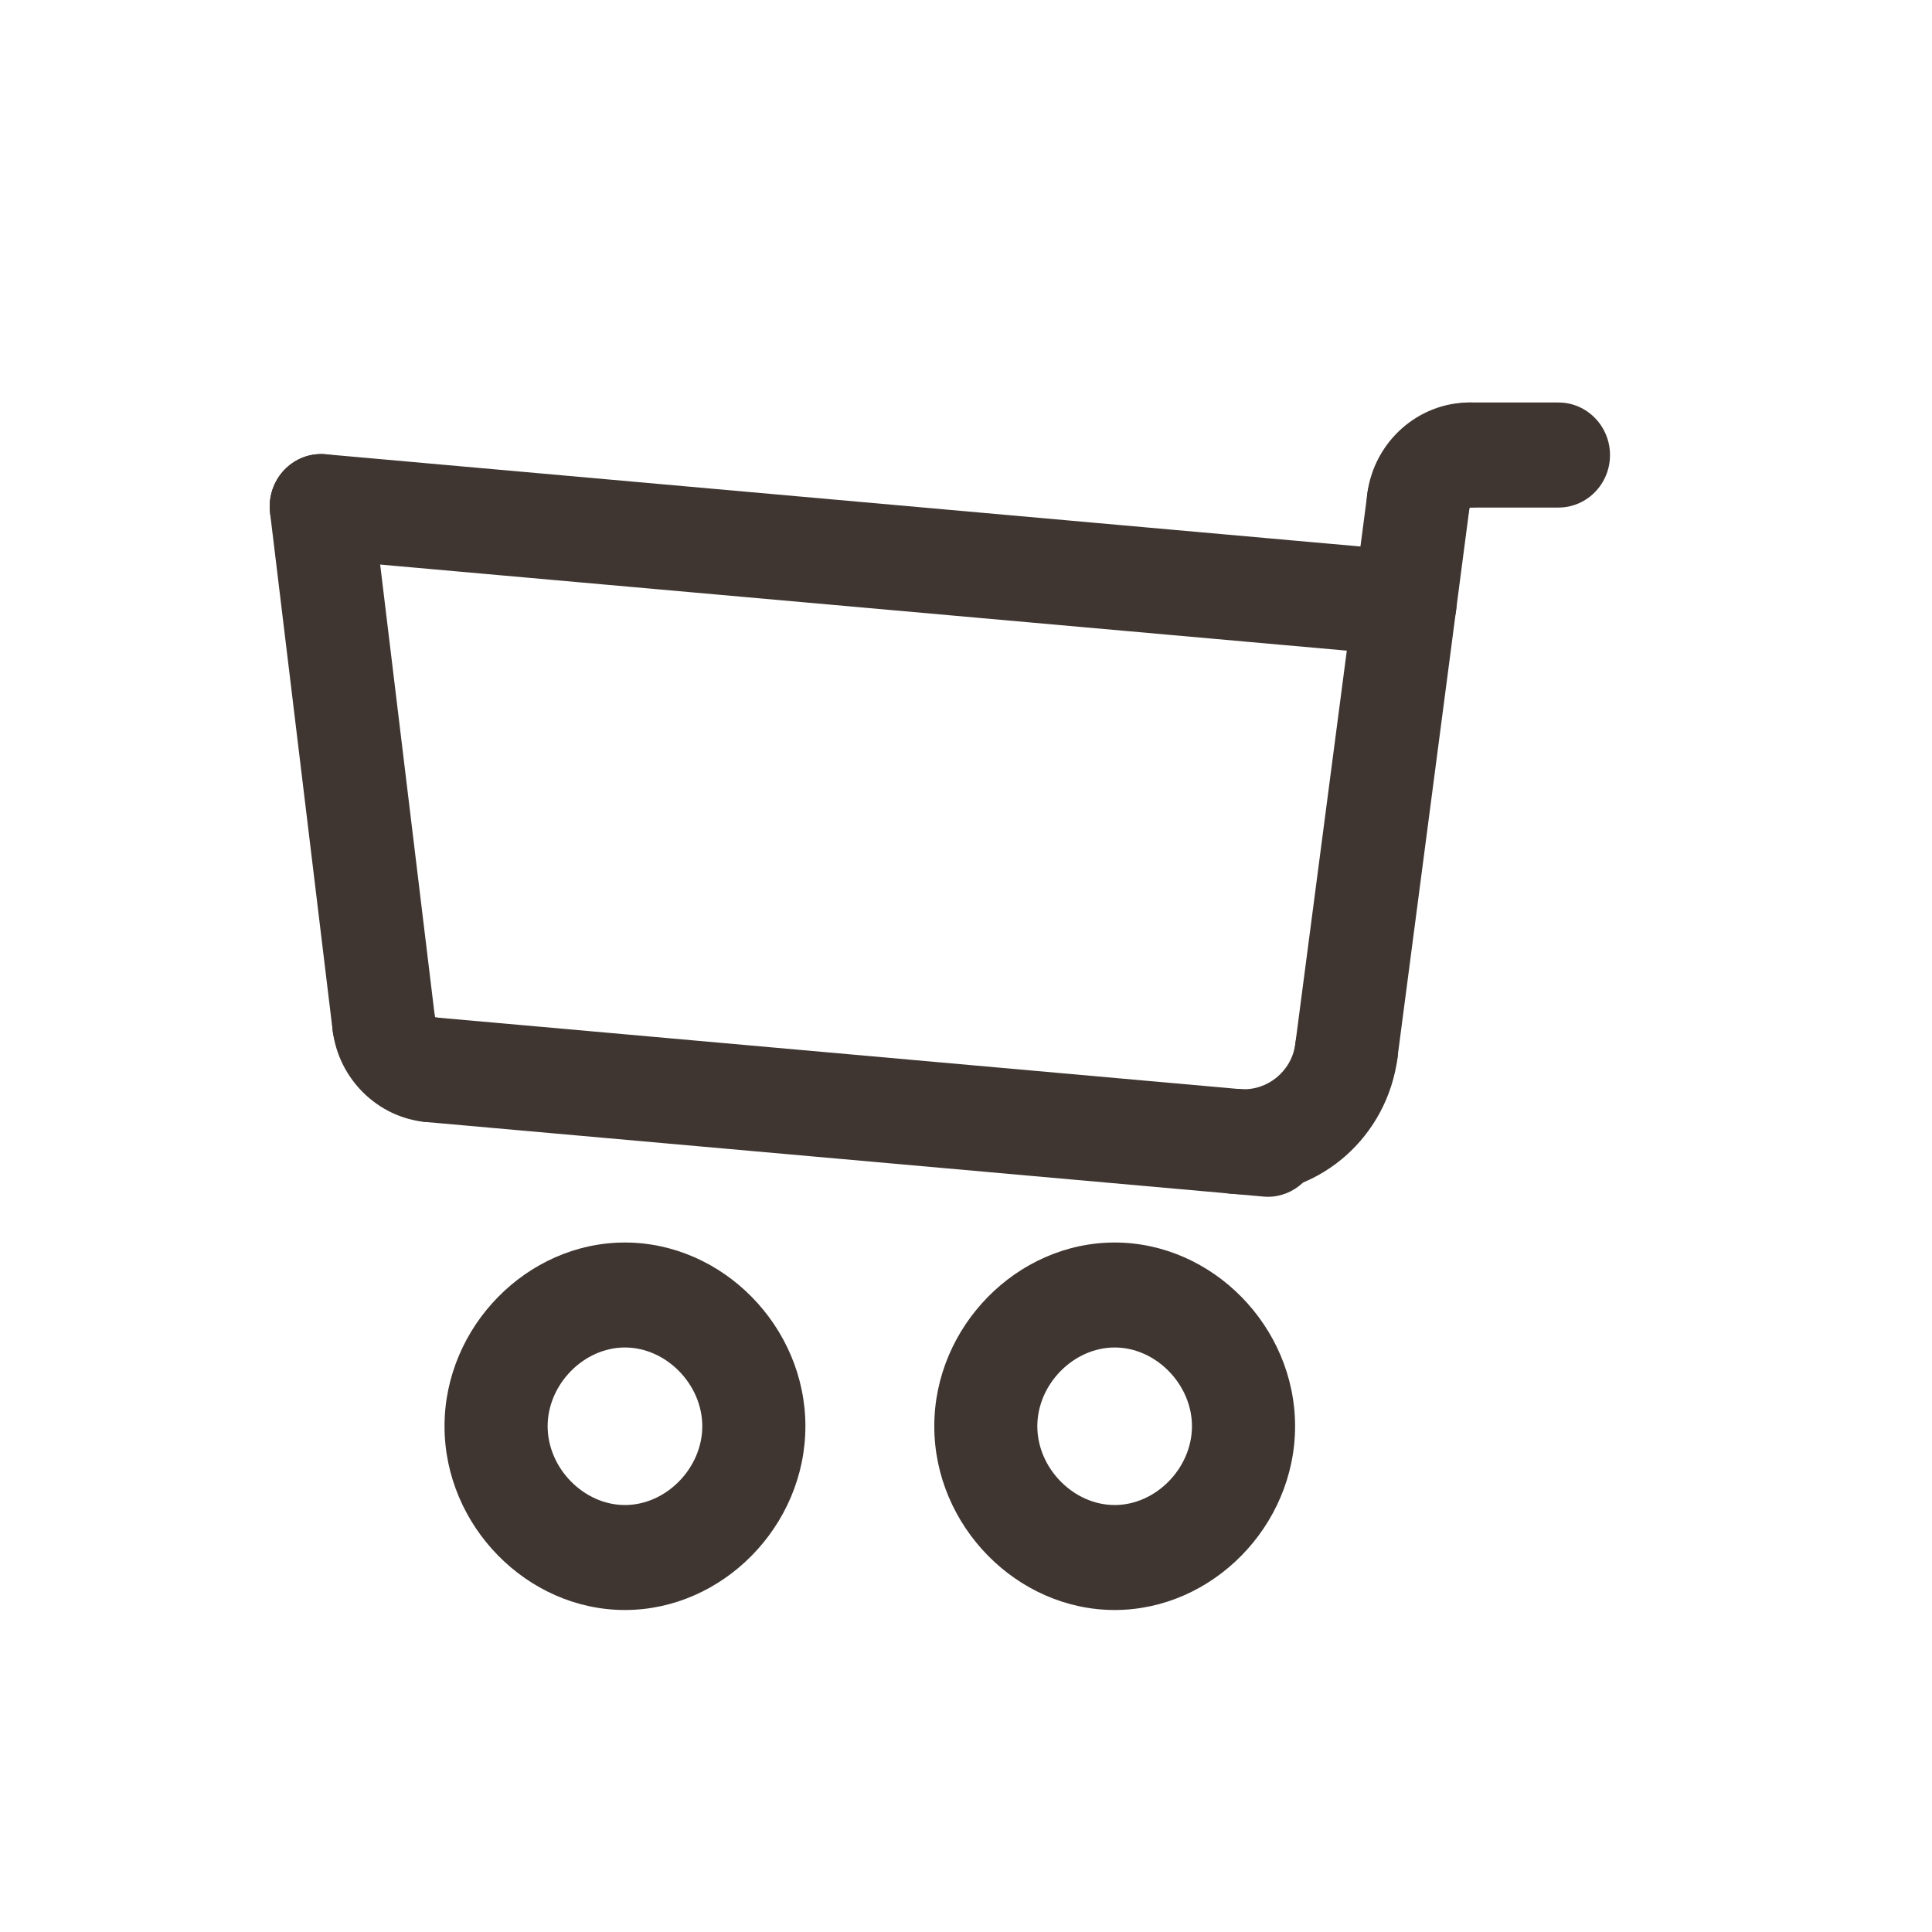
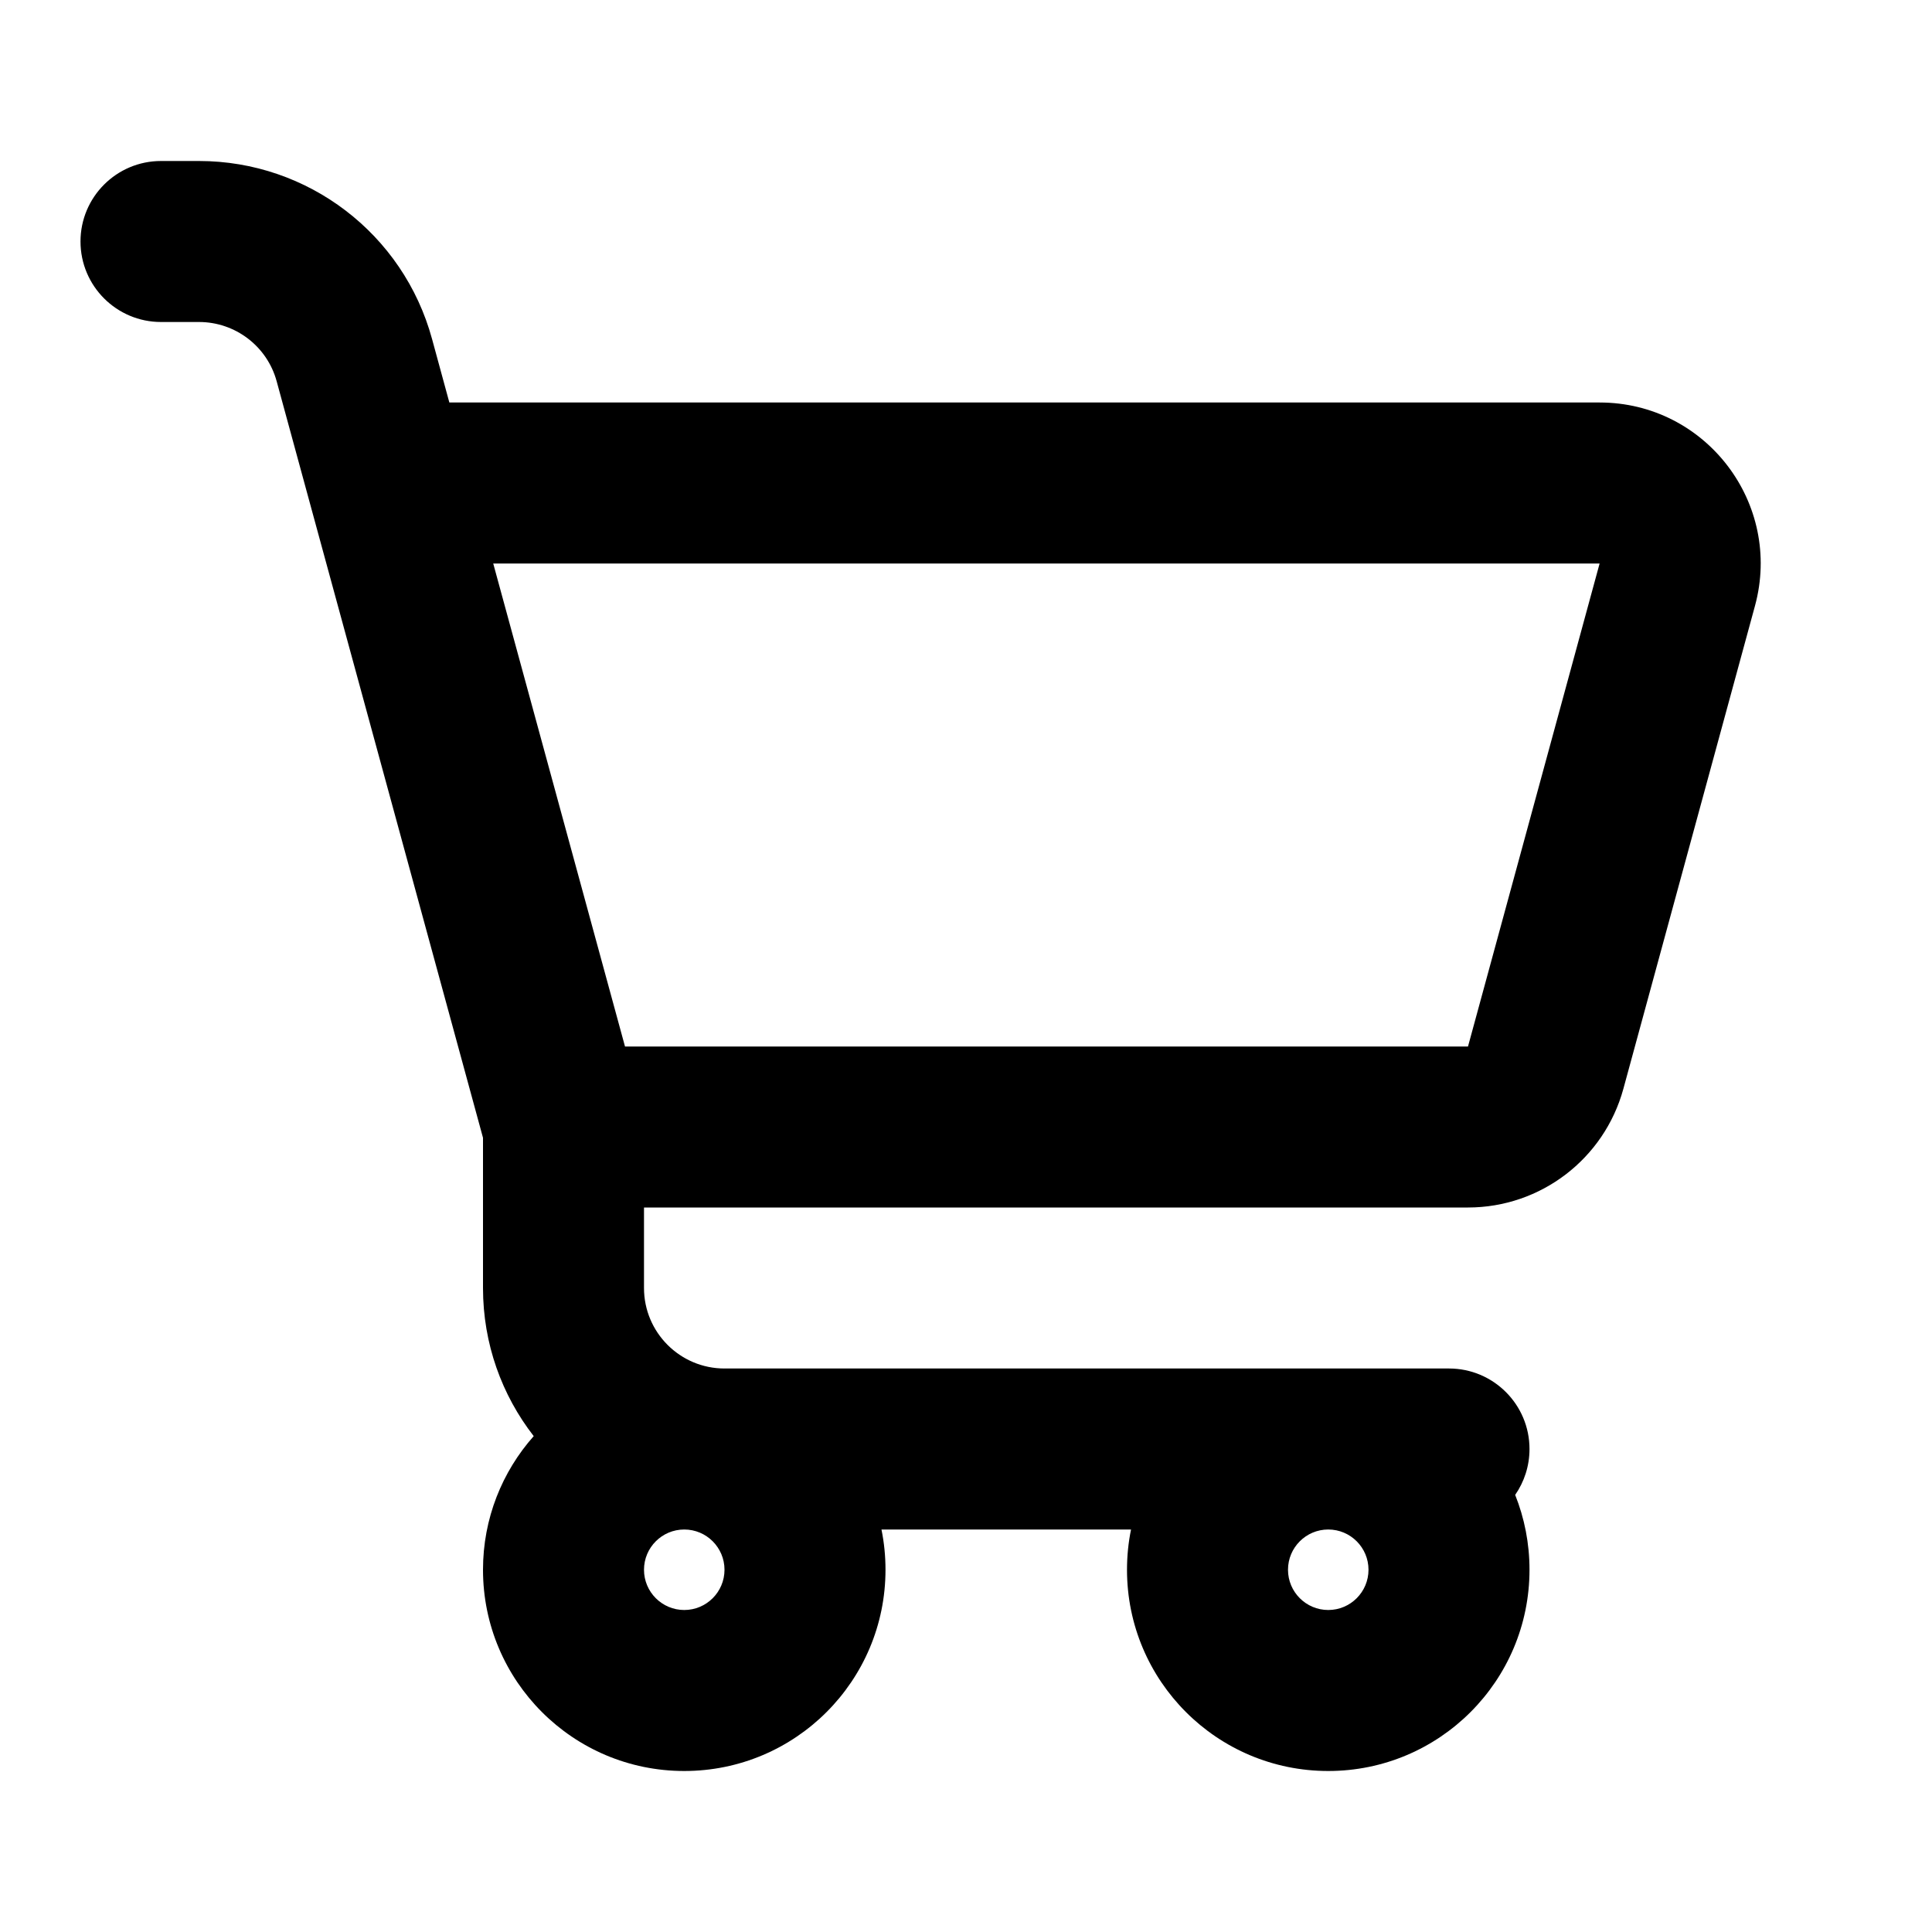
- <svg xmlns="http://www.w3.org/2000/svg" width="24" height="24" viewBox="0 0 24 24" fill="none">
-   <path d="M5.348 13.94C5.676 13.94 5.955 13.684 5.985 13.345C6.016 12.987 5.756 12.67 5.403 12.638H5.403C5.36 12.281 5.043 12.029 4.689 12.071C4.338 12.115 4.088 12.44 4.132 12.798C4.205 13.404 4.693 13.884 5.291 13.938C5.31 13.94 5.329 13.94 5.348 13.94Z" fill="#3F3631" />
-   <path d="M15.749 14.867C16.077 14.867 16.357 14.611 16.386 14.271C16.417 13.912 16.156 13.597 15.804 13.565L5.403 12.638C5.049 12.605 4.74 12.872 4.71 13.231C4.679 13.59 4.94 13.906 5.292 13.938L15.693 14.864C15.711 14.866 15.73 14.867 15.749 14.867Z" fill="#3F3631" />
-   <path d="M4.767 13.37C4.793 13.37 4.819 13.368 4.846 13.365C5.197 13.321 5.446 12.996 5.403 12.638L4.626 6.214C4.582 5.856 4.261 5.602 3.912 5.646C3.561 5.69 3.312 6.016 3.355 6.373L4.132 12.798C4.172 13.128 4.448 13.37 4.767 13.37Z" fill="#3F3631" />
-   <path d="M17.454 8.145C17.783 8.145 18.063 7.889 18.092 7.55C18.123 7.191 17.862 6.875 17.51 6.843L4.046 5.643C3.693 5.61 3.383 5.878 3.353 6.236C3.322 6.595 3.583 6.911 3.935 6.943L17.398 8.142C17.417 8.144 17.436 8.145 17.454 8.145Z" fill="#3F3631" />
-   <path d="M17.621 6.871C17.937 6.871 18.212 6.633 18.255 6.305V6.304C18.608 6.304 18.895 6.012 18.895 5.652C18.895 5.292 18.608 5 18.255 5C17.616 5 17.07 5.487 16.985 6.132C16.939 6.489 17.185 6.817 17.535 6.865C17.565 6.869 17.593 6.871 17.621 6.871Z" fill="#3F3631" />
-   <path d="M18.255 6.305H19.36C19.713 6.305 20 6.013 20 5.653C20 5.293 19.713 5 19.36 5H18.255C17.902 5 17.615 5.293 17.615 5.653C17.615 6.013 17.901 6.305 18.255 6.305Z" fill="#3F3631" />
-   <path d="M16.727 13.704C17.042 13.704 17.318 13.466 17.36 13.138L18.255 6.305C18.302 5.948 18.056 5.62 17.705 5.572C17.357 5.524 17.032 5.775 16.986 6.132L16.091 12.965C16.044 13.322 16.291 13.65 16.641 13.698C16.67 13.702 16.698 13.704 16.727 13.704Z" fill="#3F3631" />
-   <path d="M13.847 20C15.062 20 16.088 18.955 16.088 17.717C16.088 16.48 15.062 15.435 13.847 15.435C12.632 15.435 11.606 16.48 11.606 17.717C11.606 18.955 12.632 20 13.847 20ZM13.847 16.739C14.358 16.739 14.807 17.196 14.807 17.717C14.807 18.238 14.358 18.696 13.847 18.696C13.335 18.696 12.886 18.238 12.886 17.717C12.886 17.196 13.335 16.739 13.847 16.739Z" fill="#3F3631" />
-   <path d="M7.763 20C8.978 20 10.005 18.955 10.005 17.717C10.005 16.48 8.978 15.435 7.763 15.435C6.548 15.435 5.522 16.48 5.522 17.717C5.522 18.955 6.548 20 7.763 20ZM7.763 16.739C8.275 16.739 8.724 17.196 8.724 17.717C8.724 18.238 8.275 18.696 7.763 18.696C7.252 18.696 6.803 18.238 6.803 17.717C6.803 17.196 7.252 16.739 7.763 16.739Z" fill="#3F3631" />
-   <path d="M15.459 14.836C16.414 14.836 17.232 14.119 17.361 13.138C17.407 12.781 17.161 12.453 16.81 12.405C16.462 12.357 16.137 12.609 16.091 12.966C16.046 13.312 15.737 13.557 15.401 13.529C15.041 13.498 14.738 13.764 14.707 14.122C14.676 14.481 14.937 14.797 15.289 14.829C15.346 14.833 15.403 14.836 15.459 14.836Z" fill="#3F3631" />
+ <svg xmlns="http://www.w3.org/2000/svg" width="800px" height="800px" viewBox="0 0 24 24" fill="none">
+   <path fill-rule="evenodd" clip-rule="evenodd" d="M2 2C1.448 2 1 2.448 1 3C1 3.552 1.448 4 2 4H2.472C2.923 4 3.319 4.302 3.437 4.737L3.853 6.263L6 14.134V16C6 16.694 6.235 17.332 6.63 17.84C6.238 18.282 6 18.863 6 19.5C6 20.881 7.119 22 8.5 22C9.881 22 11 20.881 11 19.5C11 19.329 10.983 19.162 10.95 19H14.05C14.017 19.162 14 19.329 14 19.5C14 20.881 15.119 22 16.5 22C17.881 22 19 20.881 19 19.5C19 19.172 18.937 18.858 18.822 18.57C18.934 18.409 19 18.212 19 18C19 17.448 18.552 17 18 17H16.5H9C8.448 17 8 16.552 8 16V15H18.236C19.138 15 19.928 14.396 20.166 13.526L21.801 7.526C22.147 6.254 21.19 5 19.871 5H5.582L5.367 4.211C5.011 2.905 3.825 2 2.472 2H2ZM16.5 19C16.224 19 16 19.224 16 19.5C16 19.776 16.224 20 16.5 20C16.776 20 17 19.776 17 19.5C17 19.224 16.776 19 16.5 19ZM18.236 13H7.764L6.127 7H19.871L18.236 13ZM8.5 19C8.224 19 8 19.224 8 19.5C8 19.776 8.224 20 8.5 20C8.776 20 9 19.776 9 19.5C9 19.224 8.776 19 8.5 19Z" fill="#000000" />
</svg>
